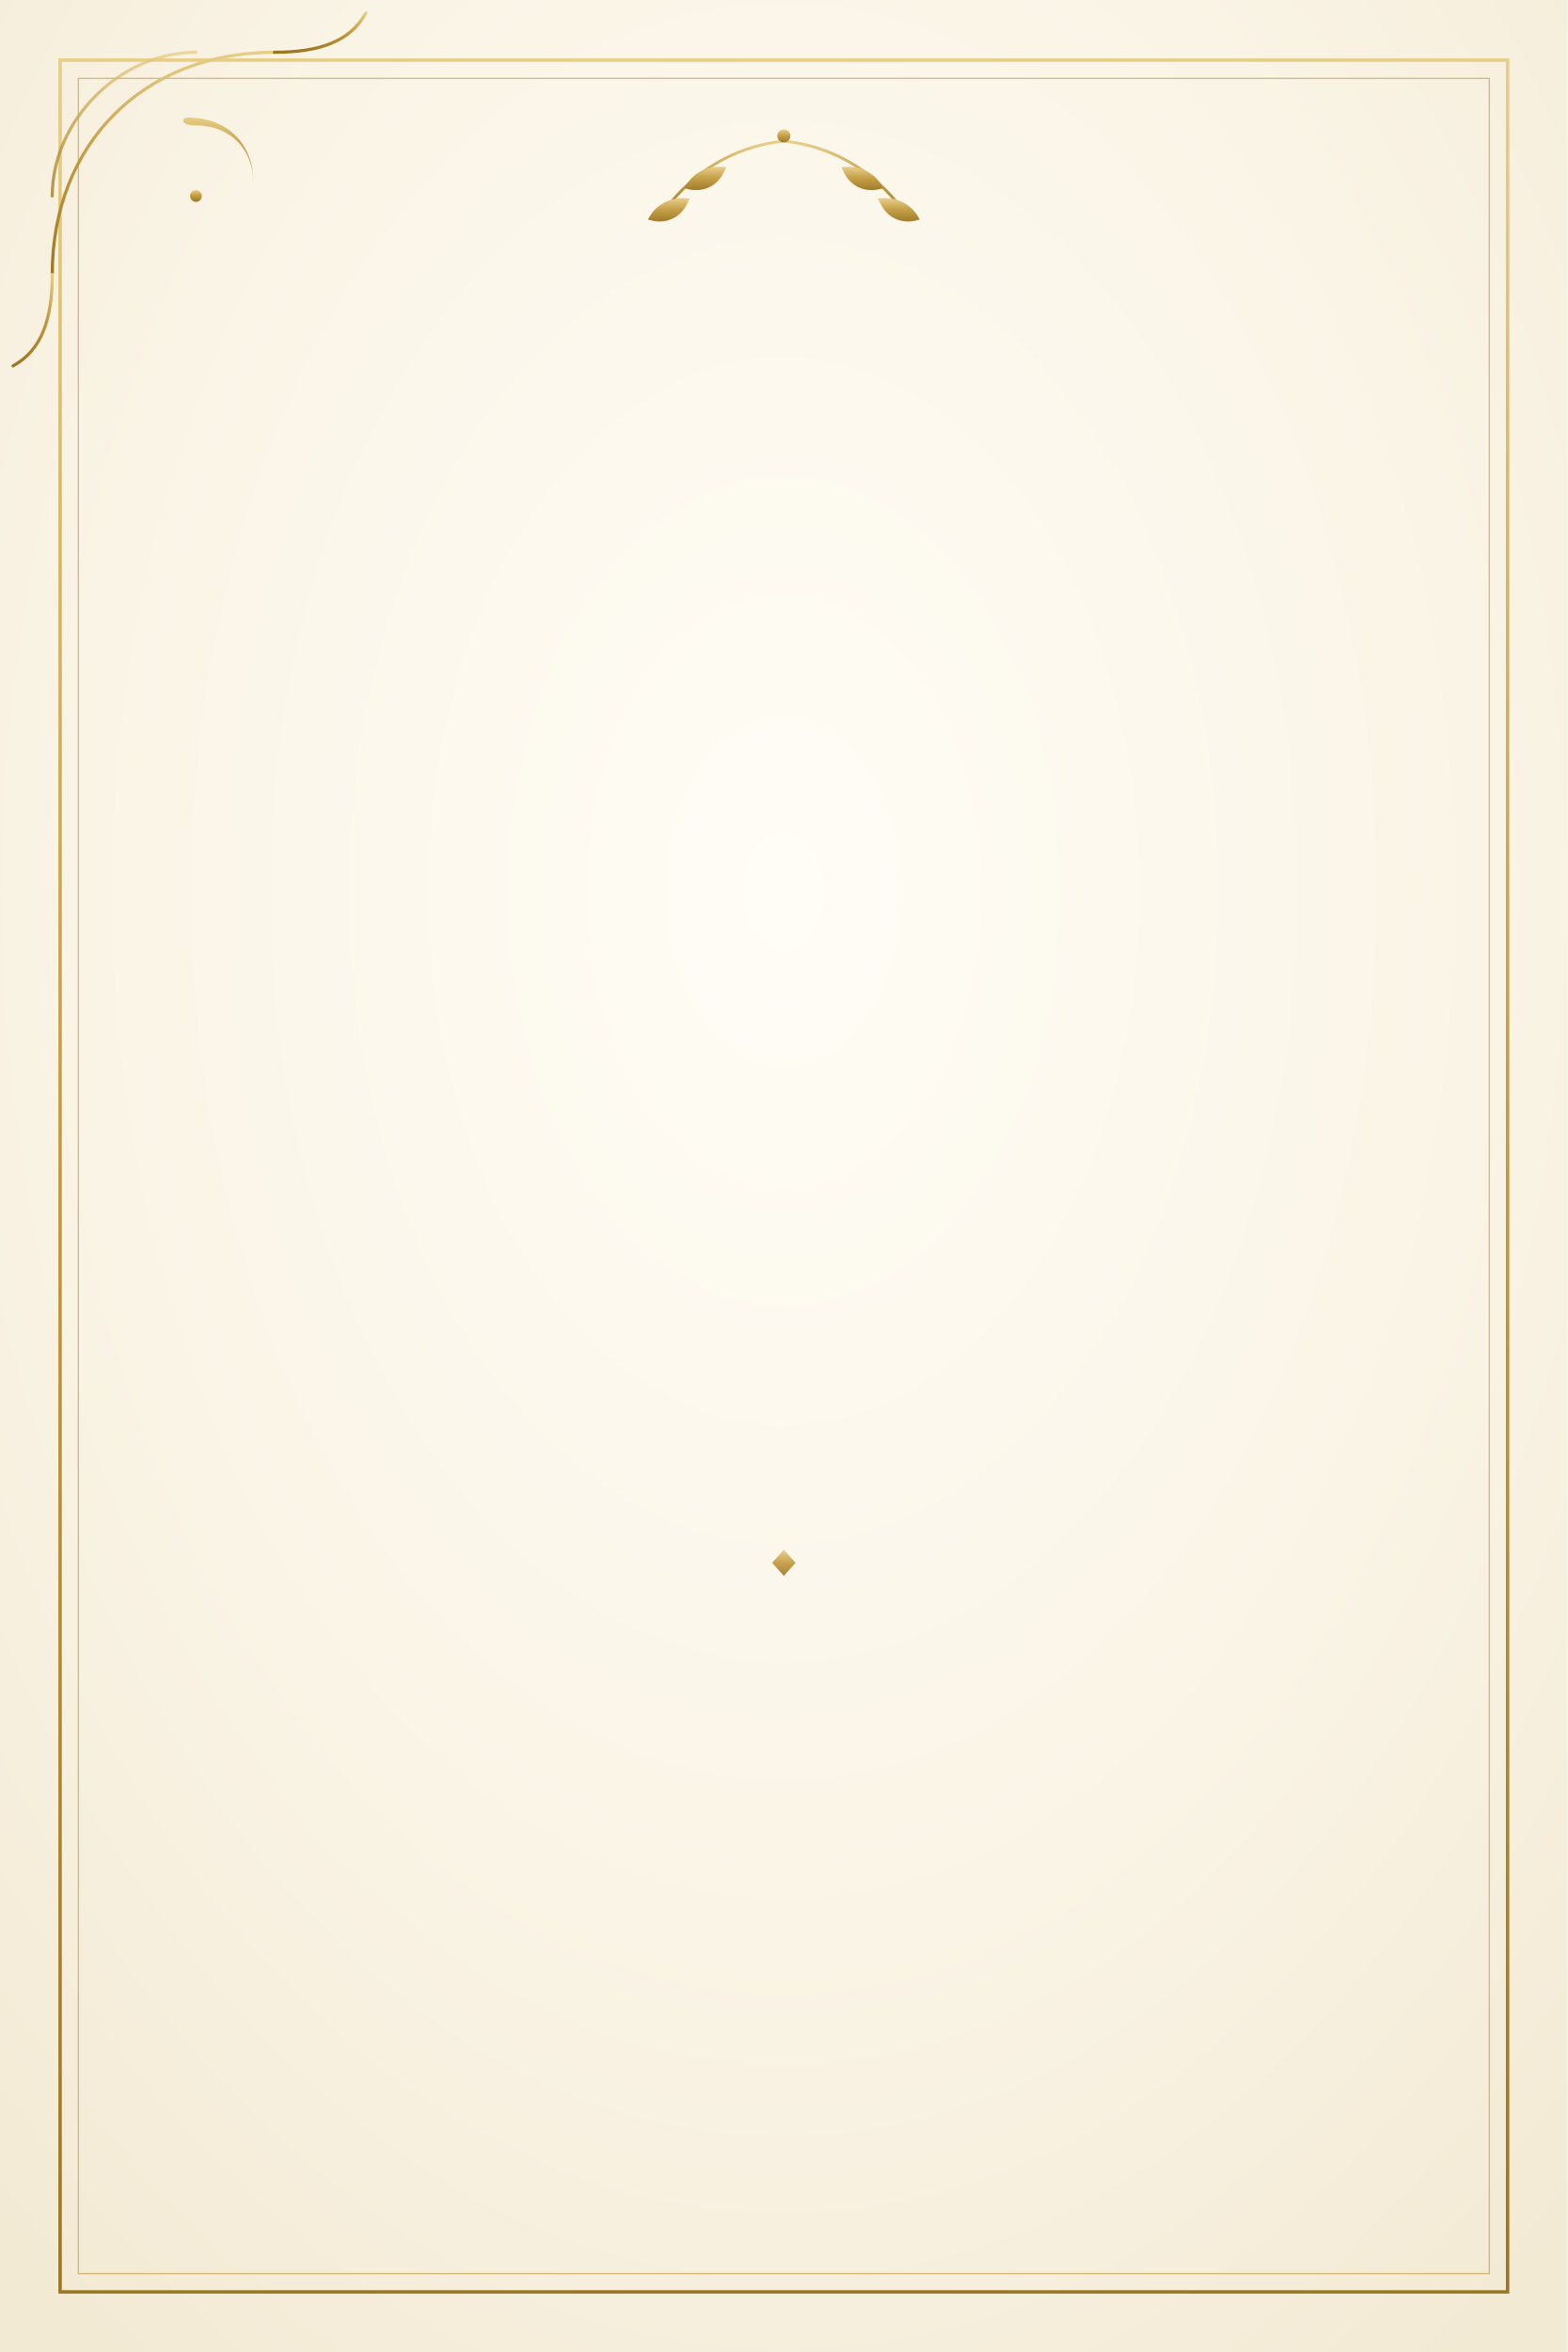
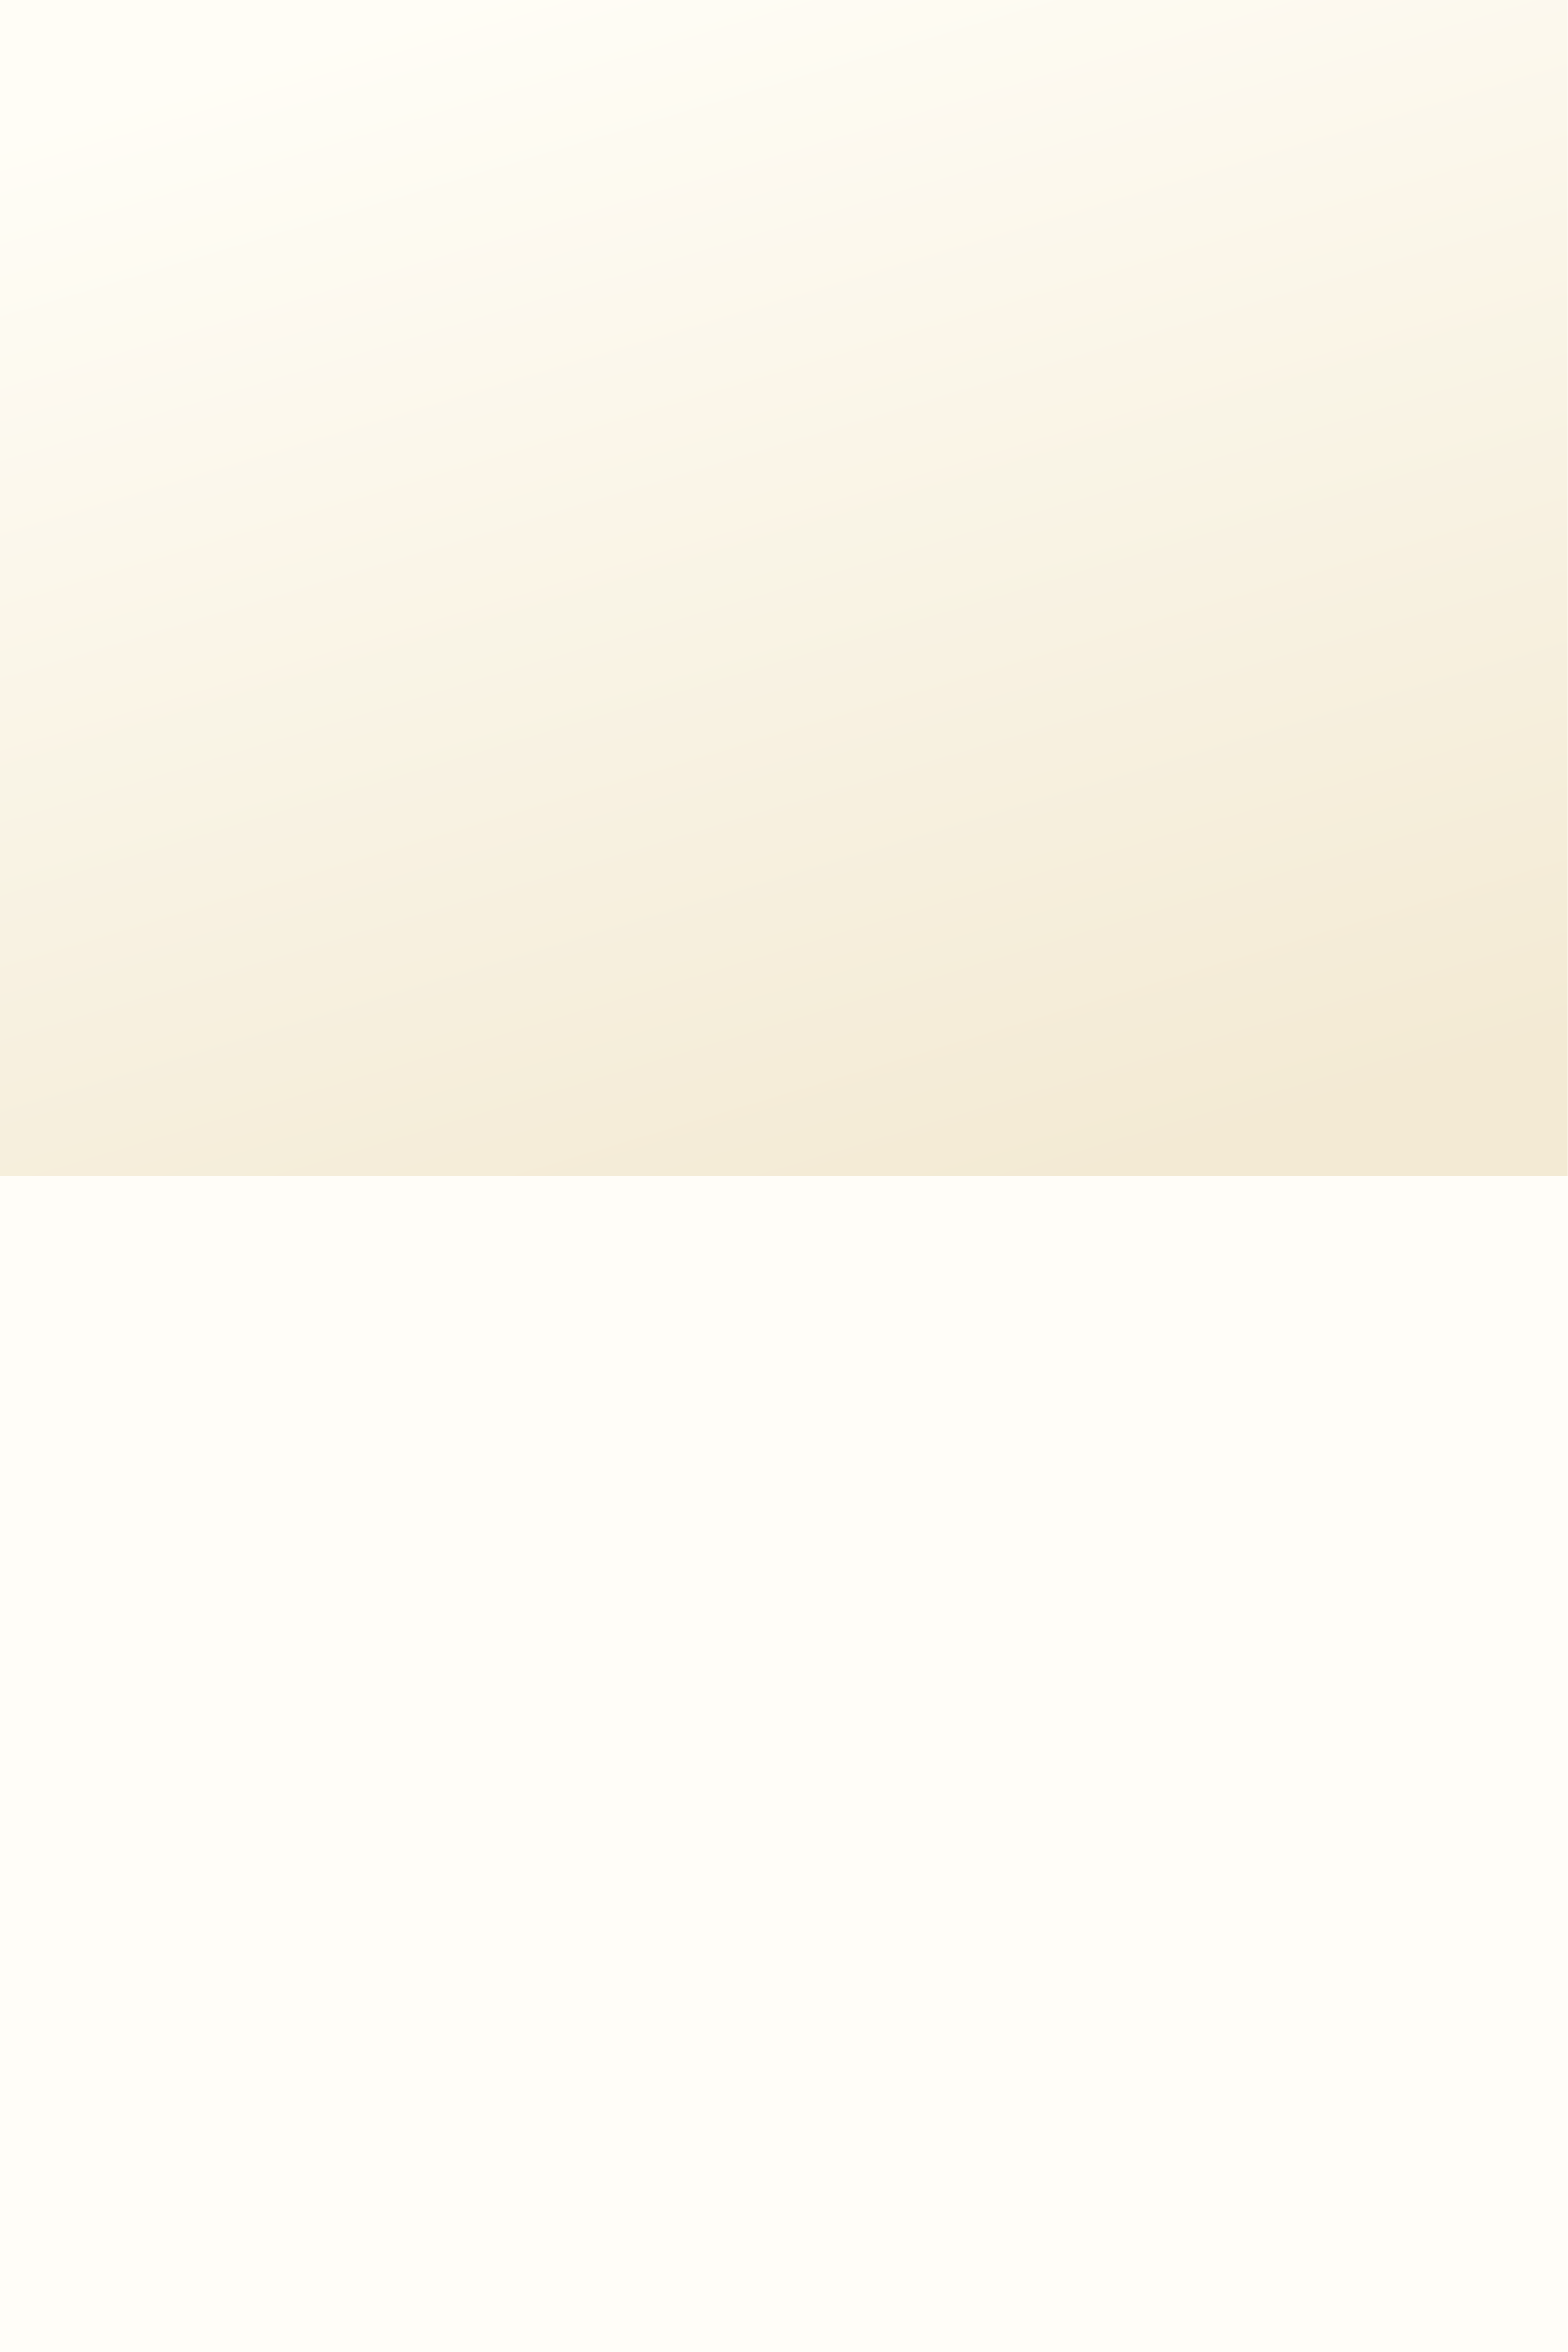
<svg xmlns="http://www.w3.org/2000/svg" viewBox="0 0 1200 1800" width="1200" height="1800">
  <defs>
-     <radialGradient id="glow" cx="50%" cy="38%" r="75%">
+     <linearGradient id="t" x1="0.3" y1="0" x2="0.7" y2="1">
      <stop offset="0%" stop-color="#fffdf6" />
-       <stop offset="60%" stop-color="#faf4e6" />
      <stop offset="100%" stop-color="#f3ead4" />
-     </radialGradient>
-     <linearGradient id="gold" x1="0" y1="0" x2="0" y2="1">
-       <stop offset="0%" stop-color="#e7cd86" />
-       <stop offset="50%" stop-color="#c19a3f" />
-       <stop offset="100%" stop-color="#9c7622" />
    </linearGradient>
-     <g id="corner" fill="none" stroke="url(#gold)" stroke-width="2.4" stroke-linecap="round">
-       <path d="M40 210 C40 110 110 40 210 40" />
-       <path d="M40 150 C40 92 92 40 150 40" opacity="0.75" />
-       <path d="M210 40 c 34 0 58 -8 70 -30" />
-       <path d="M40 210 c 0 34 -8 58 -30 70" />
-       <path d="M150 96 c 26 0 44 18 44 44 c 0 -30 -20 -50 -50 -50 c -6 0 -6 6 6 6 z" fill="url(#gold)" stroke="none" />
-       <circle cx="150" cy="150" r="4.5" fill="url(#gold)" stroke="none" />
-     </g>
  </defs>
-   <rect width="1200" height="1800" fill="url(#glow)" />
-   <rect x="46" y="46" width="1108" height="1708" fill="none" stroke="url(#gold)" stroke-width="2.6" />
-   <rect x="60" y="60" width="1080" height="1680" fill="none" stroke="#caa24c" stroke-width="1" opacity="0.7" />
-   <use href="#corner" x="0" y="0" />
-   <use href="#corner" x="1200" y="0" transform="scale(-1,1)" />
-   <use href="#corner" x="0" y="1800" transform="scale(1,-1)" />
-   <use href="#corner" x="1200" y="1800" transform="scale(-1,-1)" />
-   <g fill="none" stroke="url(#gold)" stroke-width="2.2" stroke-linecap="round" opacity="0.95">
-     <path d="M600 108 c -40 4 -74 26 -96 60" />
-     <path d="M600 108 c 40 4 74 26 96 60" />
-     <path d="M556 128 c -14 -2 -26 4 -32 16 c 12 4 24 0 30 -12" fill="url(#gold)" stroke="none" />
-     <path d="M528 152 c -14 -2 -26 4 -32 16 c 12 4 24 0 30 -12" fill="url(#gold)" stroke="none" />
-     <path d="M644 128 c 14 -2 26 4 32 16 c -12 4 -24 0 -30 -12" fill="url(#gold)" stroke="none" />
-     <path d="M672 152 c 14 -2 26 4 32 16 c -12 4 -24 0 -30 -12" fill="url(#gold)" stroke="none" />
-     <circle cx="600" cy="104" r="5" fill="url(#gold)" stroke="none" />
-   </g>
-   <g stroke="url(#gold)" stroke-width="1.6" stroke-linecap="round" opacity="0.9">
-     <line x1="470" y1="1196" x2="595" y2="1196" />
-     <line x1="605" y1="1196" x2="730" y2="1196" />
-     <path d="M600 1186 l 9 10 l -9 10 l -9 -10 z" fill="url(#gold)" stroke="none" />
-   </g>
+   <rect x="0" y="0" width="1200" height="900" fill="url(#t)" />
+   <rect x="0" y="900" width="1200" height="900" fill="#fffdf8" />
</svg>
